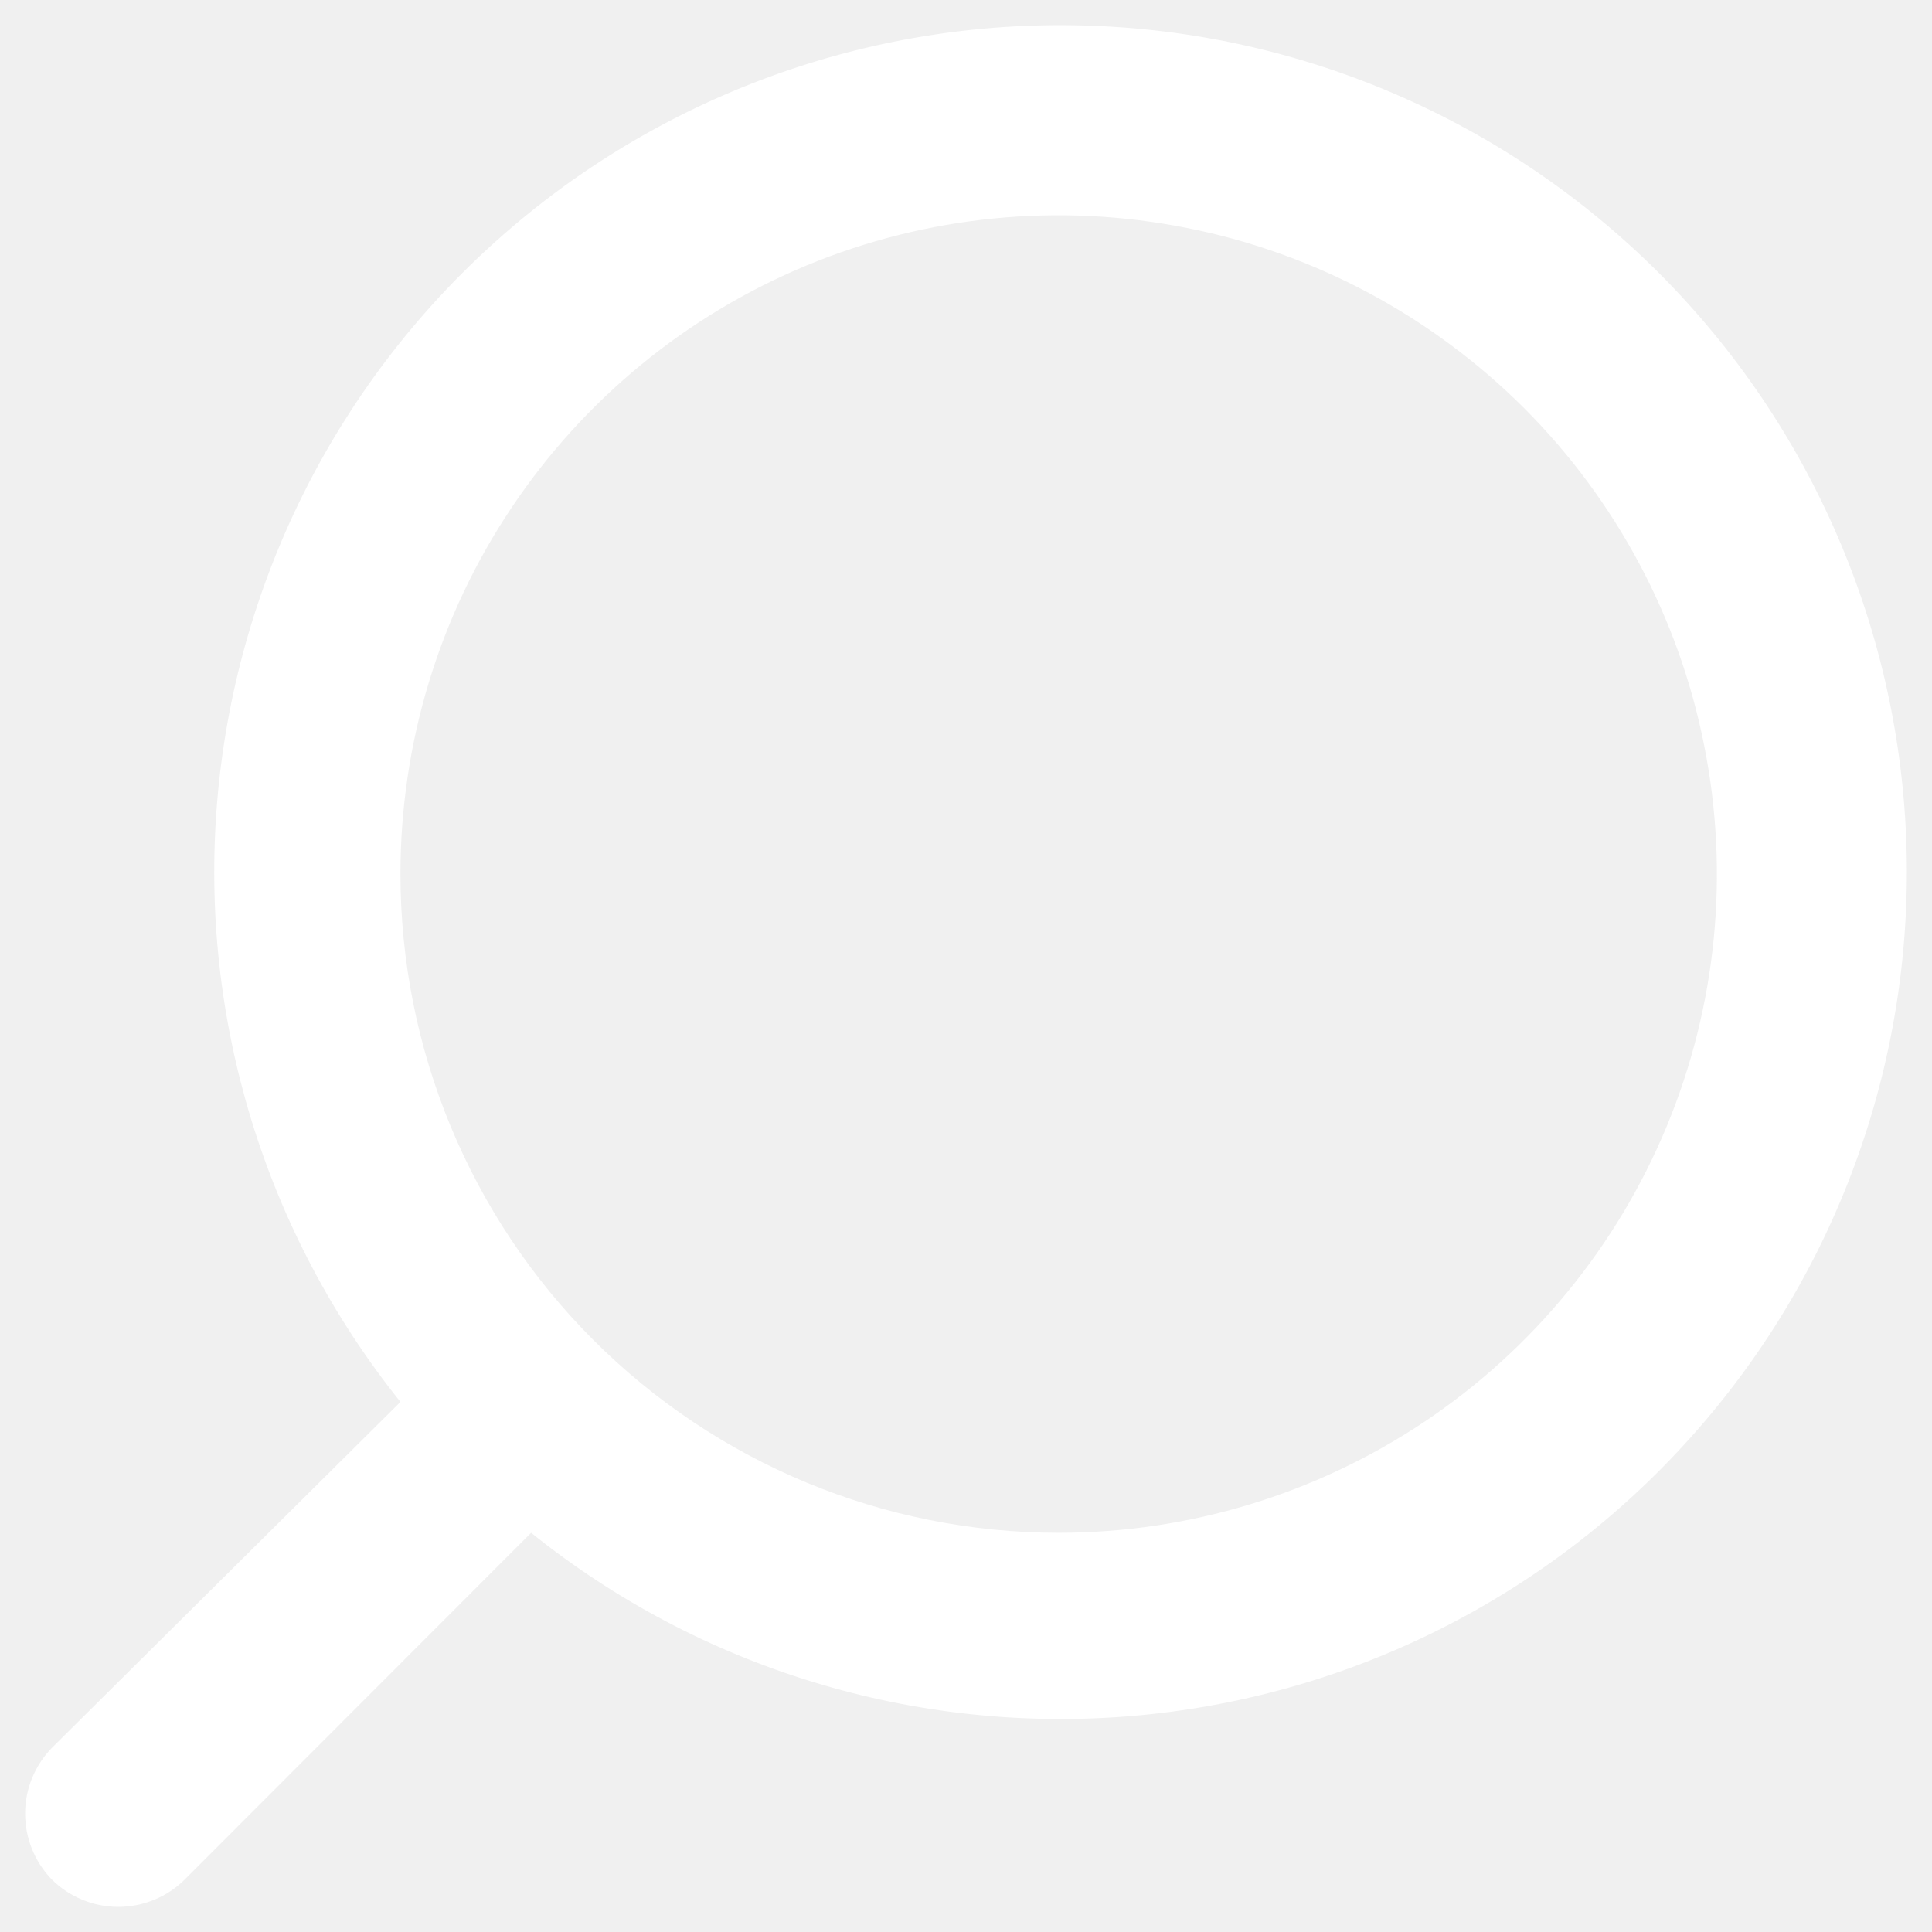
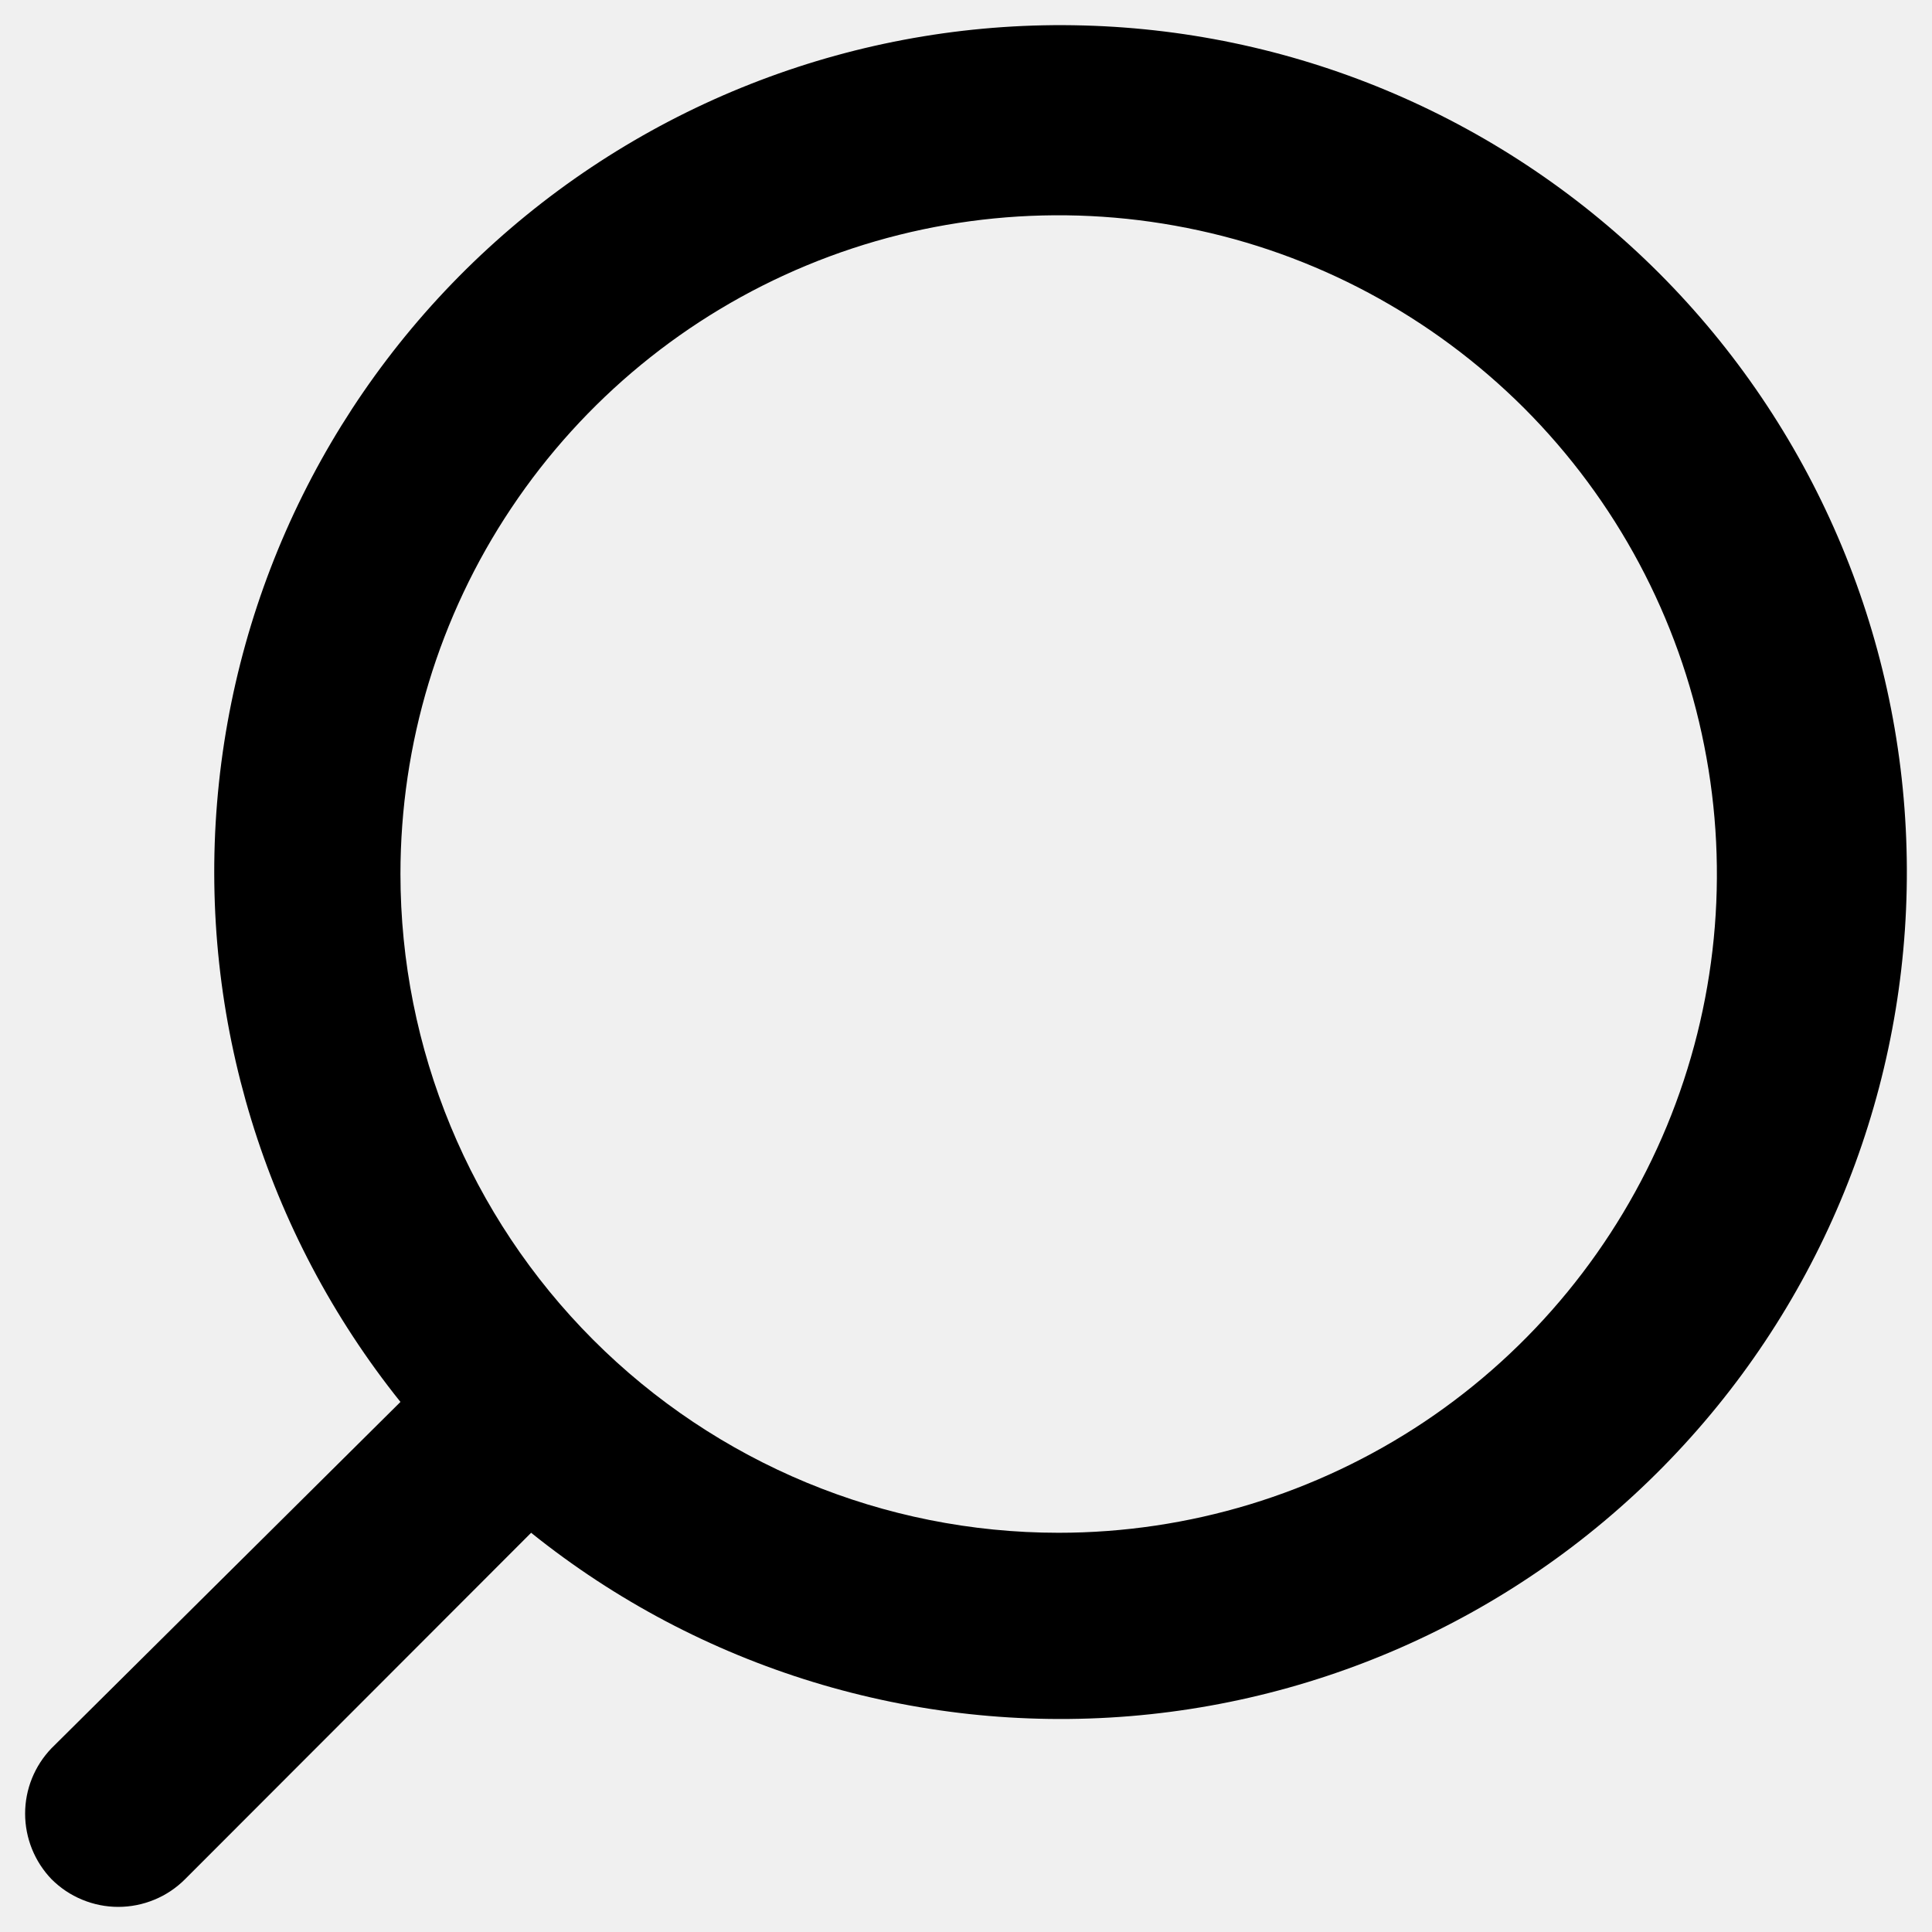
<svg xmlns="http://www.w3.org/2000/svg" width="11" height="11" viewBox="0 0 11 11" fill="none">
-   <path d="M0.293 9.954L2.28 7.982C1.509 7.02 1.135 5.799 1.236 4.57C1.337 3.341 1.905 2.197 2.823 1.374C3.741 0.551 4.939 0.111 6.17 0.145C7.402 0.178 8.574 0.683 9.446 1.555C10.317 2.427 10.822 3.6 10.855 4.833C10.889 6.066 10.45 7.265 9.627 8.183C8.805 9.102 7.662 9.67 6.434 9.771C5.205 9.872 3.985 9.499 3.024 8.727L1.054 10.699C1.004 10.749 0.945 10.789 0.879 10.816C0.814 10.843 0.744 10.857 0.673 10.857C0.603 10.857 0.533 10.843 0.468 10.816C0.402 10.789 0.343 10.749 0.293 10.699C0.197 10.599 0.143 10.465 0.143 10.326C0.143 10.187 0.197 10.054 0.293 9.954ZM6.027 8.727C6.769 8.727 7.493 8.507 8.11 8.095C8.726 7.683 9.206 7.097 9.49 6.412C9.774 5.726 9.848 4.972 9.703 4.245C9.559 3.517 9.202 2.849 8.678 2.324C8.153 1.8 7.486 1.442 6.759 1.298C6.032 1.153 5.278 1.227 4.593 1.511C3.908 1.795 3.323 2.276 2.911 2.893C2.499 3.509 2.28 4.234 2.28 4.976C2.28 5.971 2.675 6.925 3.377 7.628C4.08 8.332 5.033 8.727 6.027 8.727Z" fill="white" />
+   <path d="M0.293 9.954L2.28 7.982C1.509 7.02 1.135 5.799 1.236 4.57C1.337 3.341 1.905 2.197 2.823 1.374C3.741 0.551 4.939 0.111 6.17 0.145C7.402 0.178 8.574 0.683 9.446 1.555C10.317 2.427 10.822 3.6 10.855 4.833C10.889 6.066 10.45 7.265 9.627 8.183C8.805 9.102 7.662 9.67 6.434 9.771C5.205 9.872 3.985 9.499 3.024 8.727L1.054 10.699C1.004 10.749 0.945 10.789 0.879 10.816C0.814 10.843 0.744 10.857 0.673 10.857C0.603 10.857 0.533 10.843 0.468 10.816C0.402 10.789 0.343 10.749 0.293 10.699C0.197 10.599 0.143 10.465 0.143 10.326C0.143 10.187 0.197 10.054 0.293 9.954ZM6.027 8.727C6.769 8.727 7.493 8.507 8.11 8.095C8.726 7.683 9.206 7.097 9.49 6.412C9.774 5.726 9.848 4.972 9.703 4.245C9.559 3.517 9.202 2.849 8.678 2.324C8.153 1.8 7.486 1.442 6.759 1.298C6.032 1.153 5.278 1.227 4.593 1.511C3.908 1.795 3.323 2.276 2.911 2.893C2.499 3.509 2.28 4.234 2.28 4.976C2.28 5.971 2.675 6.925 3.377 7.628C4.08 8.332 5.033 8.727 6.027 8.727Z" fill="currentColor" />
</svg>
